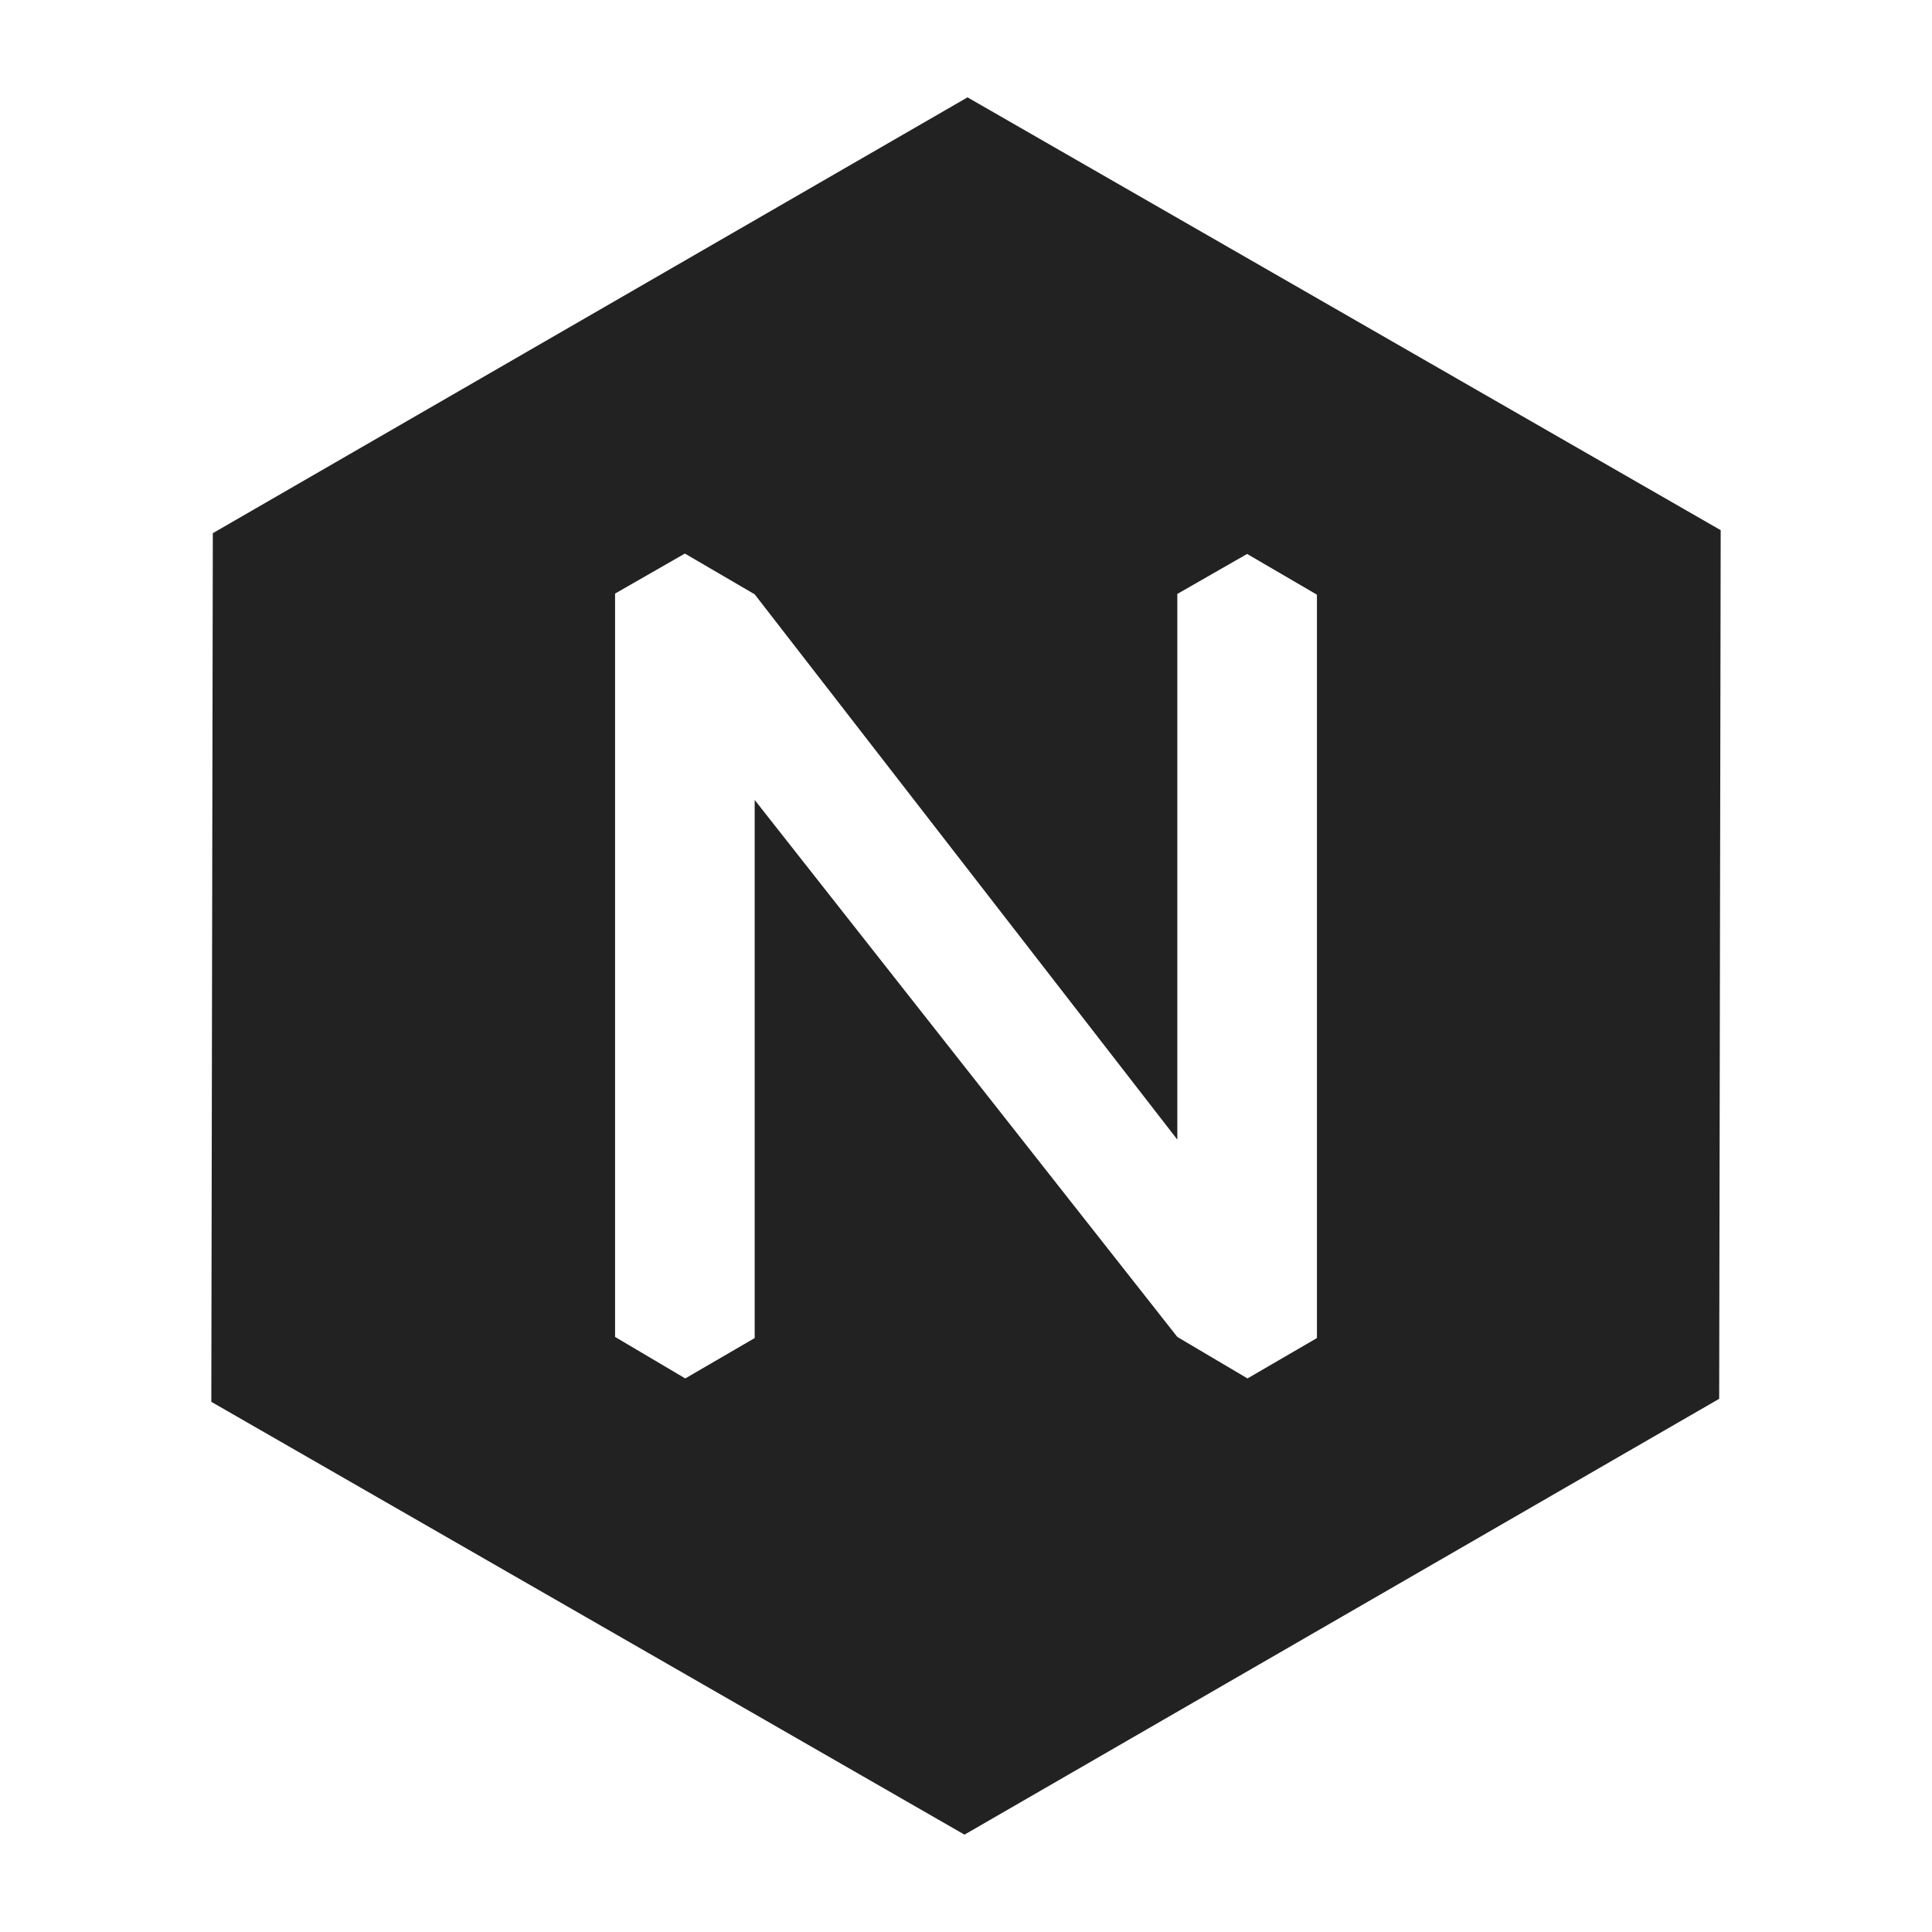
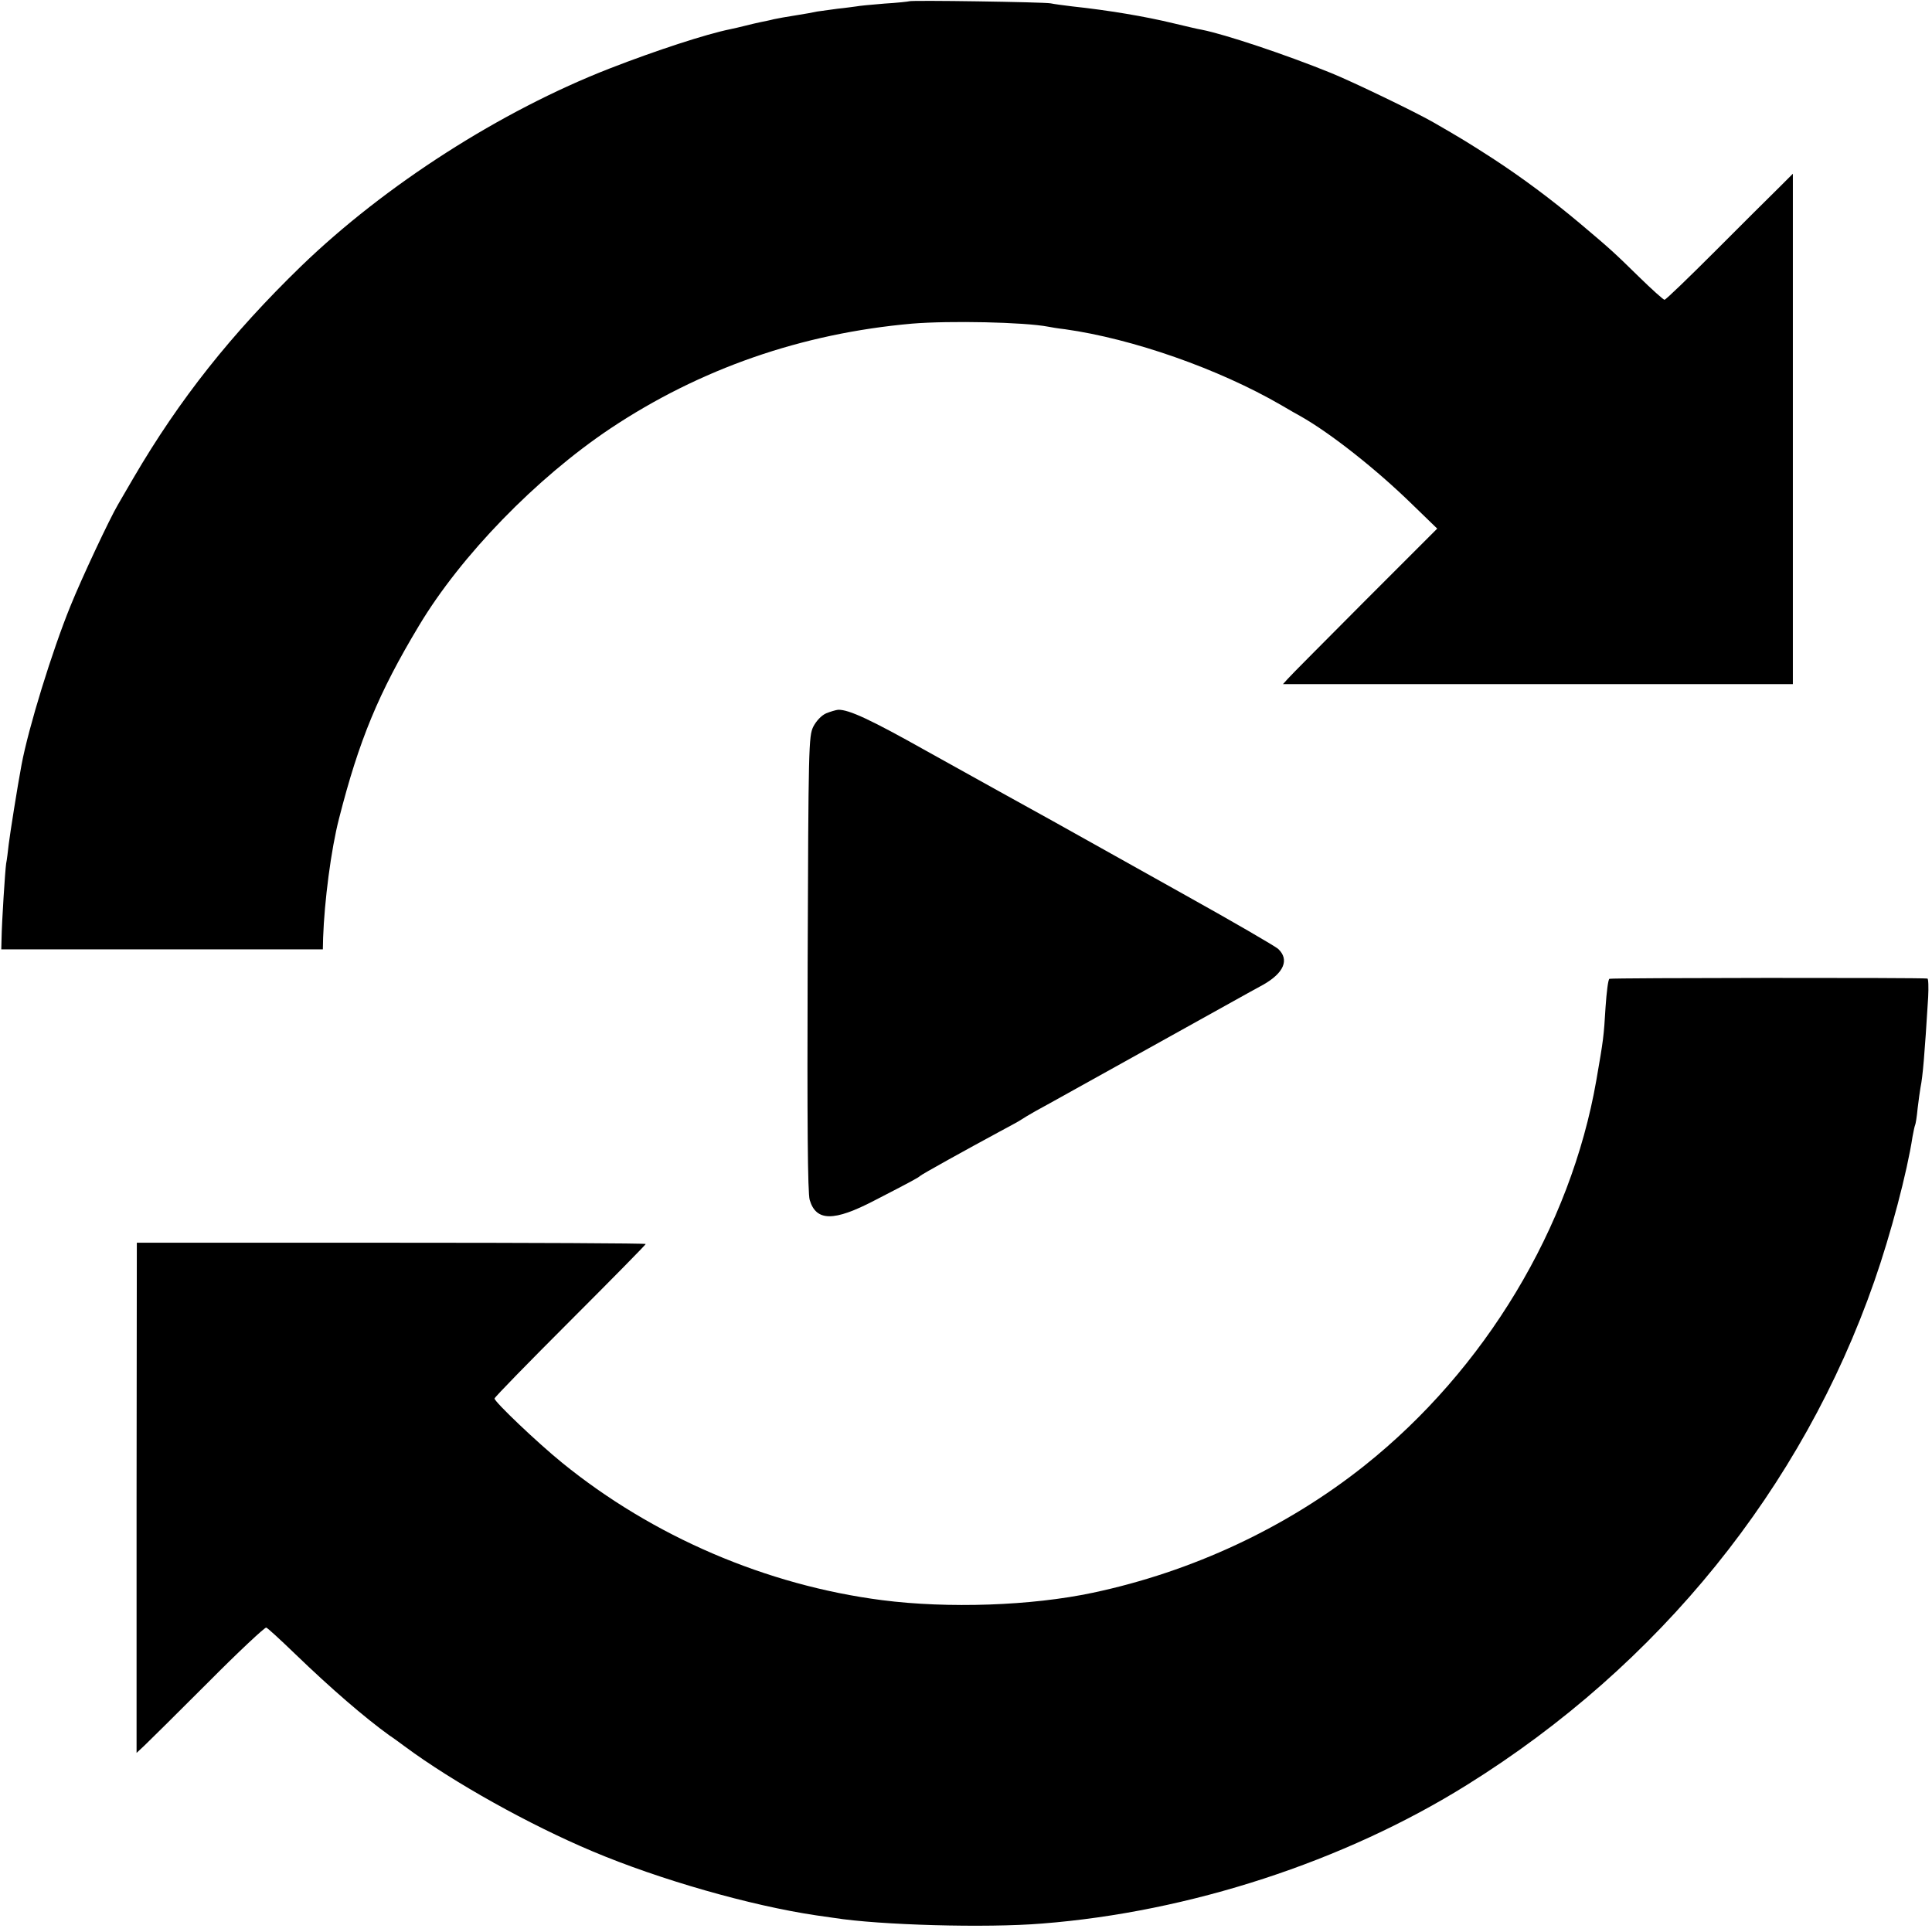
- <svg xmlns="http://www.w3.org/2000/svg" xml:space="preserve" enable-background="new 0 0 512 512" viewBox="0 0 512 512" height="512px" width="512px" y="0px" x="0px" id="NexT" version="1.1">
-   <defs id="defs3388" />
-   <path style="fill:#222222;fill-opacity:1" id="path3384" d="M 256.4,25.8 56.4,141.3 56,371.5 255.6,486.2 455.6,370.7 456,140.5 Z m 92.6,328.8 -18.4,10.7 -18.6,-11 0,0 -112,-142.3 0,142.6 -18.4,10.7 -18.6,-11 0,-197 18.5,-10.6 18.5,10.8 0,0 112,144.5 0,-144.6 18.5,-10.6 18.5,10.8 z" />
+ <svg xmlns="http://www.w3.org/2000/svg" version="1.0" width="754pt" height="754pt" viewBox="0 0 754 754" preserveAspectRatio="xMidYMid meet">
+   <g transform="translate(0,754) scale(0.1,-0.1)" fill="#000000" stroke="none">
+     <path d="M3548 7535 c-2 -1 -45 -6 -96 -9 -51 -4 -101 -9 -110 -11 -9 -1 -42 -6 -73 -9 -31 -4 -67 -9 -80 -11 -13 -3 -51 -10 -84 -15 -33 -5 -71 -12 -85 -15 -14 -4 -36 -8 -50 -11 -14 -3 -41 -9 -60 -14 -19 -5 -46 -11 -60 -14 -94 -19 -290 -83 -470 -153 -426 -166 -877 -455 -1205 -772 -271 -263 -474 -518 -654 -826 -29 -49 -56 -97 -61 -105 -32 -54 -141 -286 -185 -395 -71 -174 -164 -475 -191 -620 -16 -85 -45 -269 -50 -310 -3 -27 -7 -61 -10 -75 -4 -27 -17 -228 -18 -295 l-1 -40 628 0 627 0 1 45 c5 143 31 345 62 465 78 306 154 490 312 753 164 274 458 576 746 769 351 234 748 372 1179 410 146 12 437 6 531 -12 9 -2 39 -7 66 -10 263 -37 598 -154 843 -296 30 -18 64 -37 75 -43 117 -66 297 -208 437 -345 l97 -94 -282 -282 c-155 -156 -291 -292 -301 -304 l-19 -21 995 0 995 0 0 996 0 996 -54 -54 c-30 -29 -141 -140 -246 -245 -106 -106 -196 -193 -201 -193 -4 0 -49 40 -100 90 -98 96 -110 107 -231 209 -111 93 -222 176 -340 253 -90 58 -122 78 -230 140 -67 39 -316 159 -400 193 -177 72 -414 151 -505 169 -14 2 -63 14 -110 25 -111 27 -255 51 -395 66 -33 4 -71 9 -85 12 -26 5 -547 13 -552 8z" />
+     <path d="M3224 4756 c-18 -8 -38 -29 -50 -52 -18 -37 -19 -75 -22 -924 -2 -622 0 -896 8 -923 25 -84 94 -85 253 -2 140 72 171 89 177 95 5 6 184 105 310 173 41 22 80 43 85 47 6 4 30 19 55 33 25 13 225 125 445 247 220 122 420 234 445 247 81 46 103 98 58 140 -13 11 -176 106 -363 210 -187 105 -419 234 -515 288 -96 53 -193 107 -215 119 -22 12 -148 82 -279 155 -219 123 -303 162 -345 161 -9 -1 -30 -7 -47 -14z" />
+     <path d="M6281 3720 c-5 -3 -11 -52 -15 -110 -7 -116 -8 -125 -36 -286 -100 -574 -435 -1130 -905 -1504 -304 -242 -673 -414 -1060 -496 -240 -51 -565 -62 -822 -29 -451 58 -895 248 -1250 537 -96 78 -263 237 -263 250 0 5 133 141 295 303 162 162 295 297 295 300 0 3 -447 5 -993 5 l-993 0 -1 -995 0 -996 30 28 c16 15 128 126 248 246 120 121 223 217 228 215 5 -1 56 -48 113 -103 141 -136 271 -248 368 -318 14 -9 41 -29 60 -43 189 -140 487 -306 732 -409 263 -111 617 -212 873 -250 22 -3 54 -8 70 -10 176 -28 593 -40 812 -22 575 45 1179 242 1658 541 750 467 1309 1159 1590 1966 64 183 128 426 149 564 4 21 8 41 10 45 2 3 7 33 10 66 4 33 9 69 11 80 9 44 16 125 30 353 2 39 1 73 -3 73 -23 4 -1235 3 -1241 -1z" />
+   </g>
</svg>
